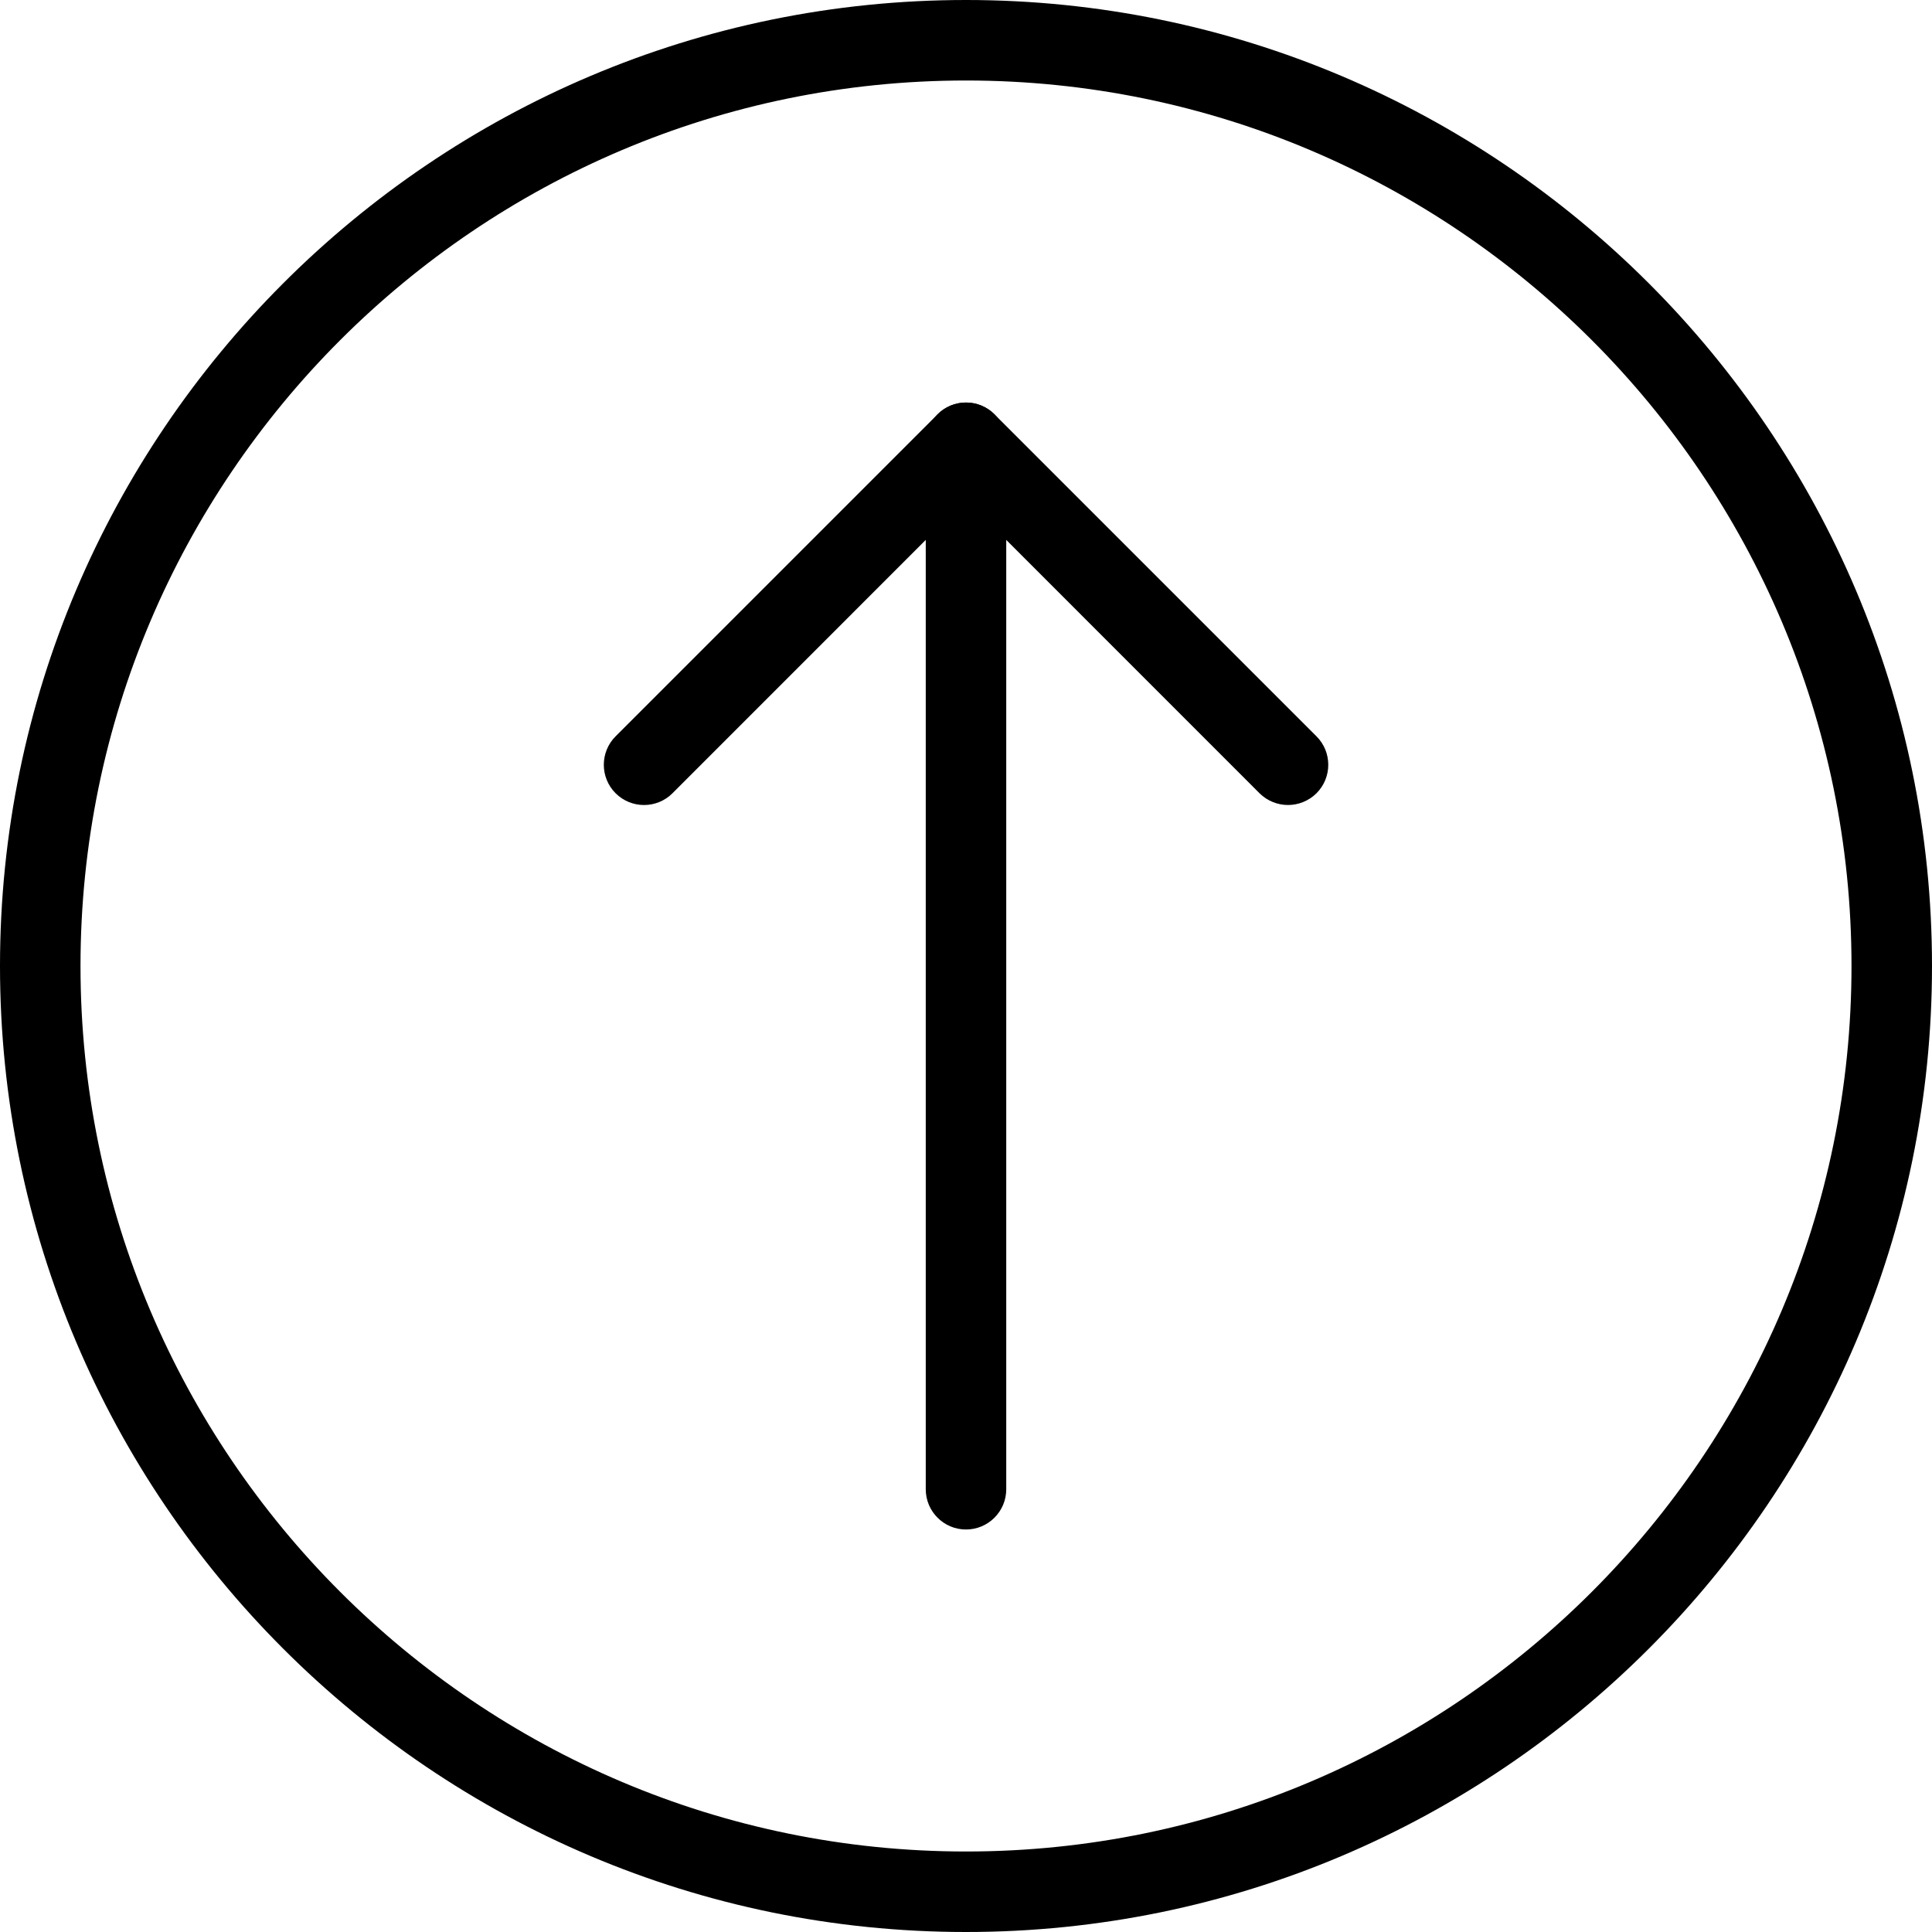
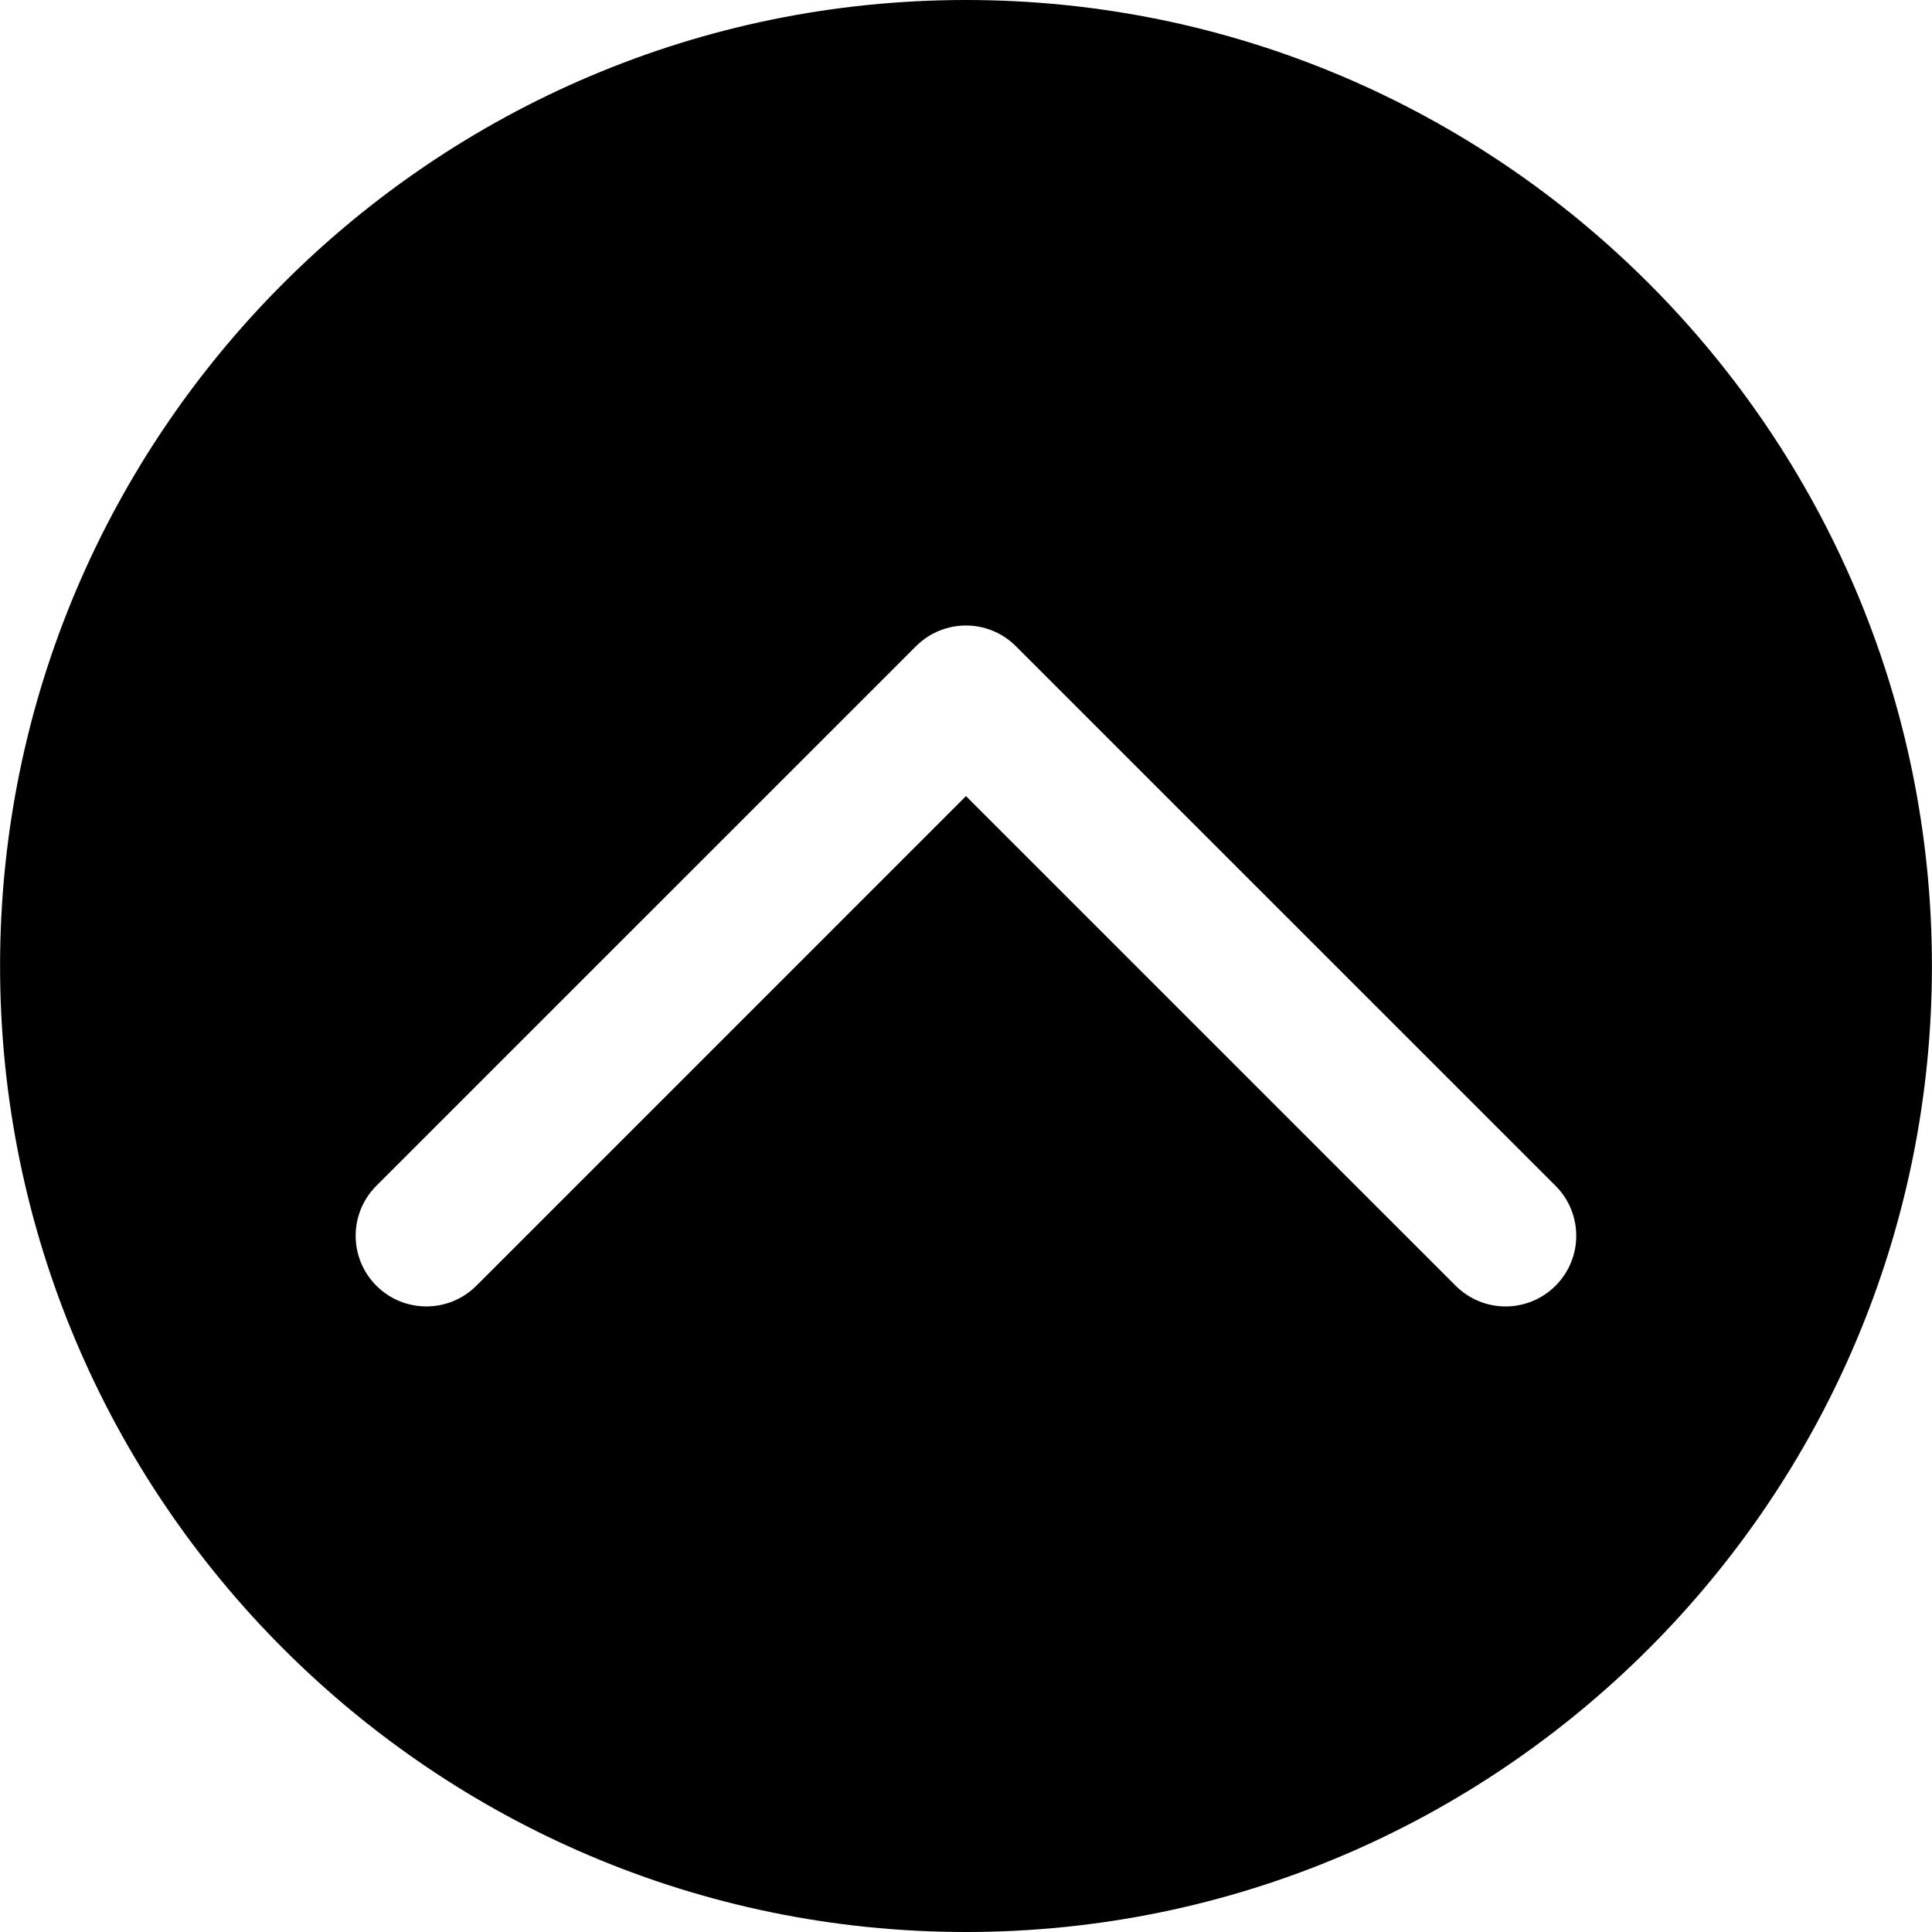
- <svg xmlns="http://www.w3.org/2000/svg" id="light" enable-background="new 0 0 24 24" height="512" viewBox="0 0 24 24" width="512">
+ <svg xmlns="http://www.w3.org/2000/svg" version="1.1" id="Capa_1" x="0px" y="0px" width="337.085px" height="337.086px" viewBox="0 0 337.085 337.086" style="enable-background:new 0 0 337.085 337.086;" xml:space="preserve">
  <g>
-     <path d="m12 24c-6.617 0-12-5.383-12-12s5.383-12 12-12 12 5.383 12 12-5.383 12-12 12zm0-23c-6.065 0-11 4.935-11 11s4.935 11 11 11 11-4.935 11-11-4.935-11-11-11z" />
+     <path d="M168.54,0C75.619,0,0.012,75.609,0.012,168.543c0,92.93,75.606,168.543,168.528,168.543   c92.933,0,168.534-75.613,168.534-168.543C337.074,75.609,261.473,0,168.54,0z M271.405,224.327   c-2.407,2.402-5.561,3.615-8.713,3.615c-3.158,0-6.311-1.213-8.719-3.615L168.54,138.9l-85.424,85.427   c-4.816,4.815-12.631,4.815-17.447,0c-4.819-4.815-4.819-12.622,0-17.438l94.152-94.141c4.822-4.815,12.613-4.815,17.426,0   l94.152,94.141C276.221,211.705,276.221,219.512,271.405,224.327z" />
  </g>
  <g>
-     <path d="m12 19c-.276 0-.5-.224-.5-.5v-13c0-.276.224-.5.5-.5s.5.224.5.5v13c0 .276-.224.5-.5.5z" />
-   </g>
+ </g>
  <g>
-     <path d="m16 10c-.128 0-.256-.049-.354-.146l-3.646-3.647-3.646 3.647c-.195.195-.512.195-.707 0s-.195-.512 0-.707l4-4c.195-.195.512-.195.707 0l4 4c.195.195.195.512 0 .707-.098.097-.226.146-.354.146z" />
-   </g>
+ </g>
+   <g>
+ </g>
+   <g>
+ </g>
+   <g>
+ </g>
+   <g>
+ </g>
+   <g>
+ </g>
+   <g>
+ </g>
+   <g>
+ </g>
+   <g>
+ </g>
+   <g>
+ </g>
+   <g>
+ </g>
+   <g>
+ </g>
+   <g>
+ </g>
+   <g>
+ </g>
</svg>
